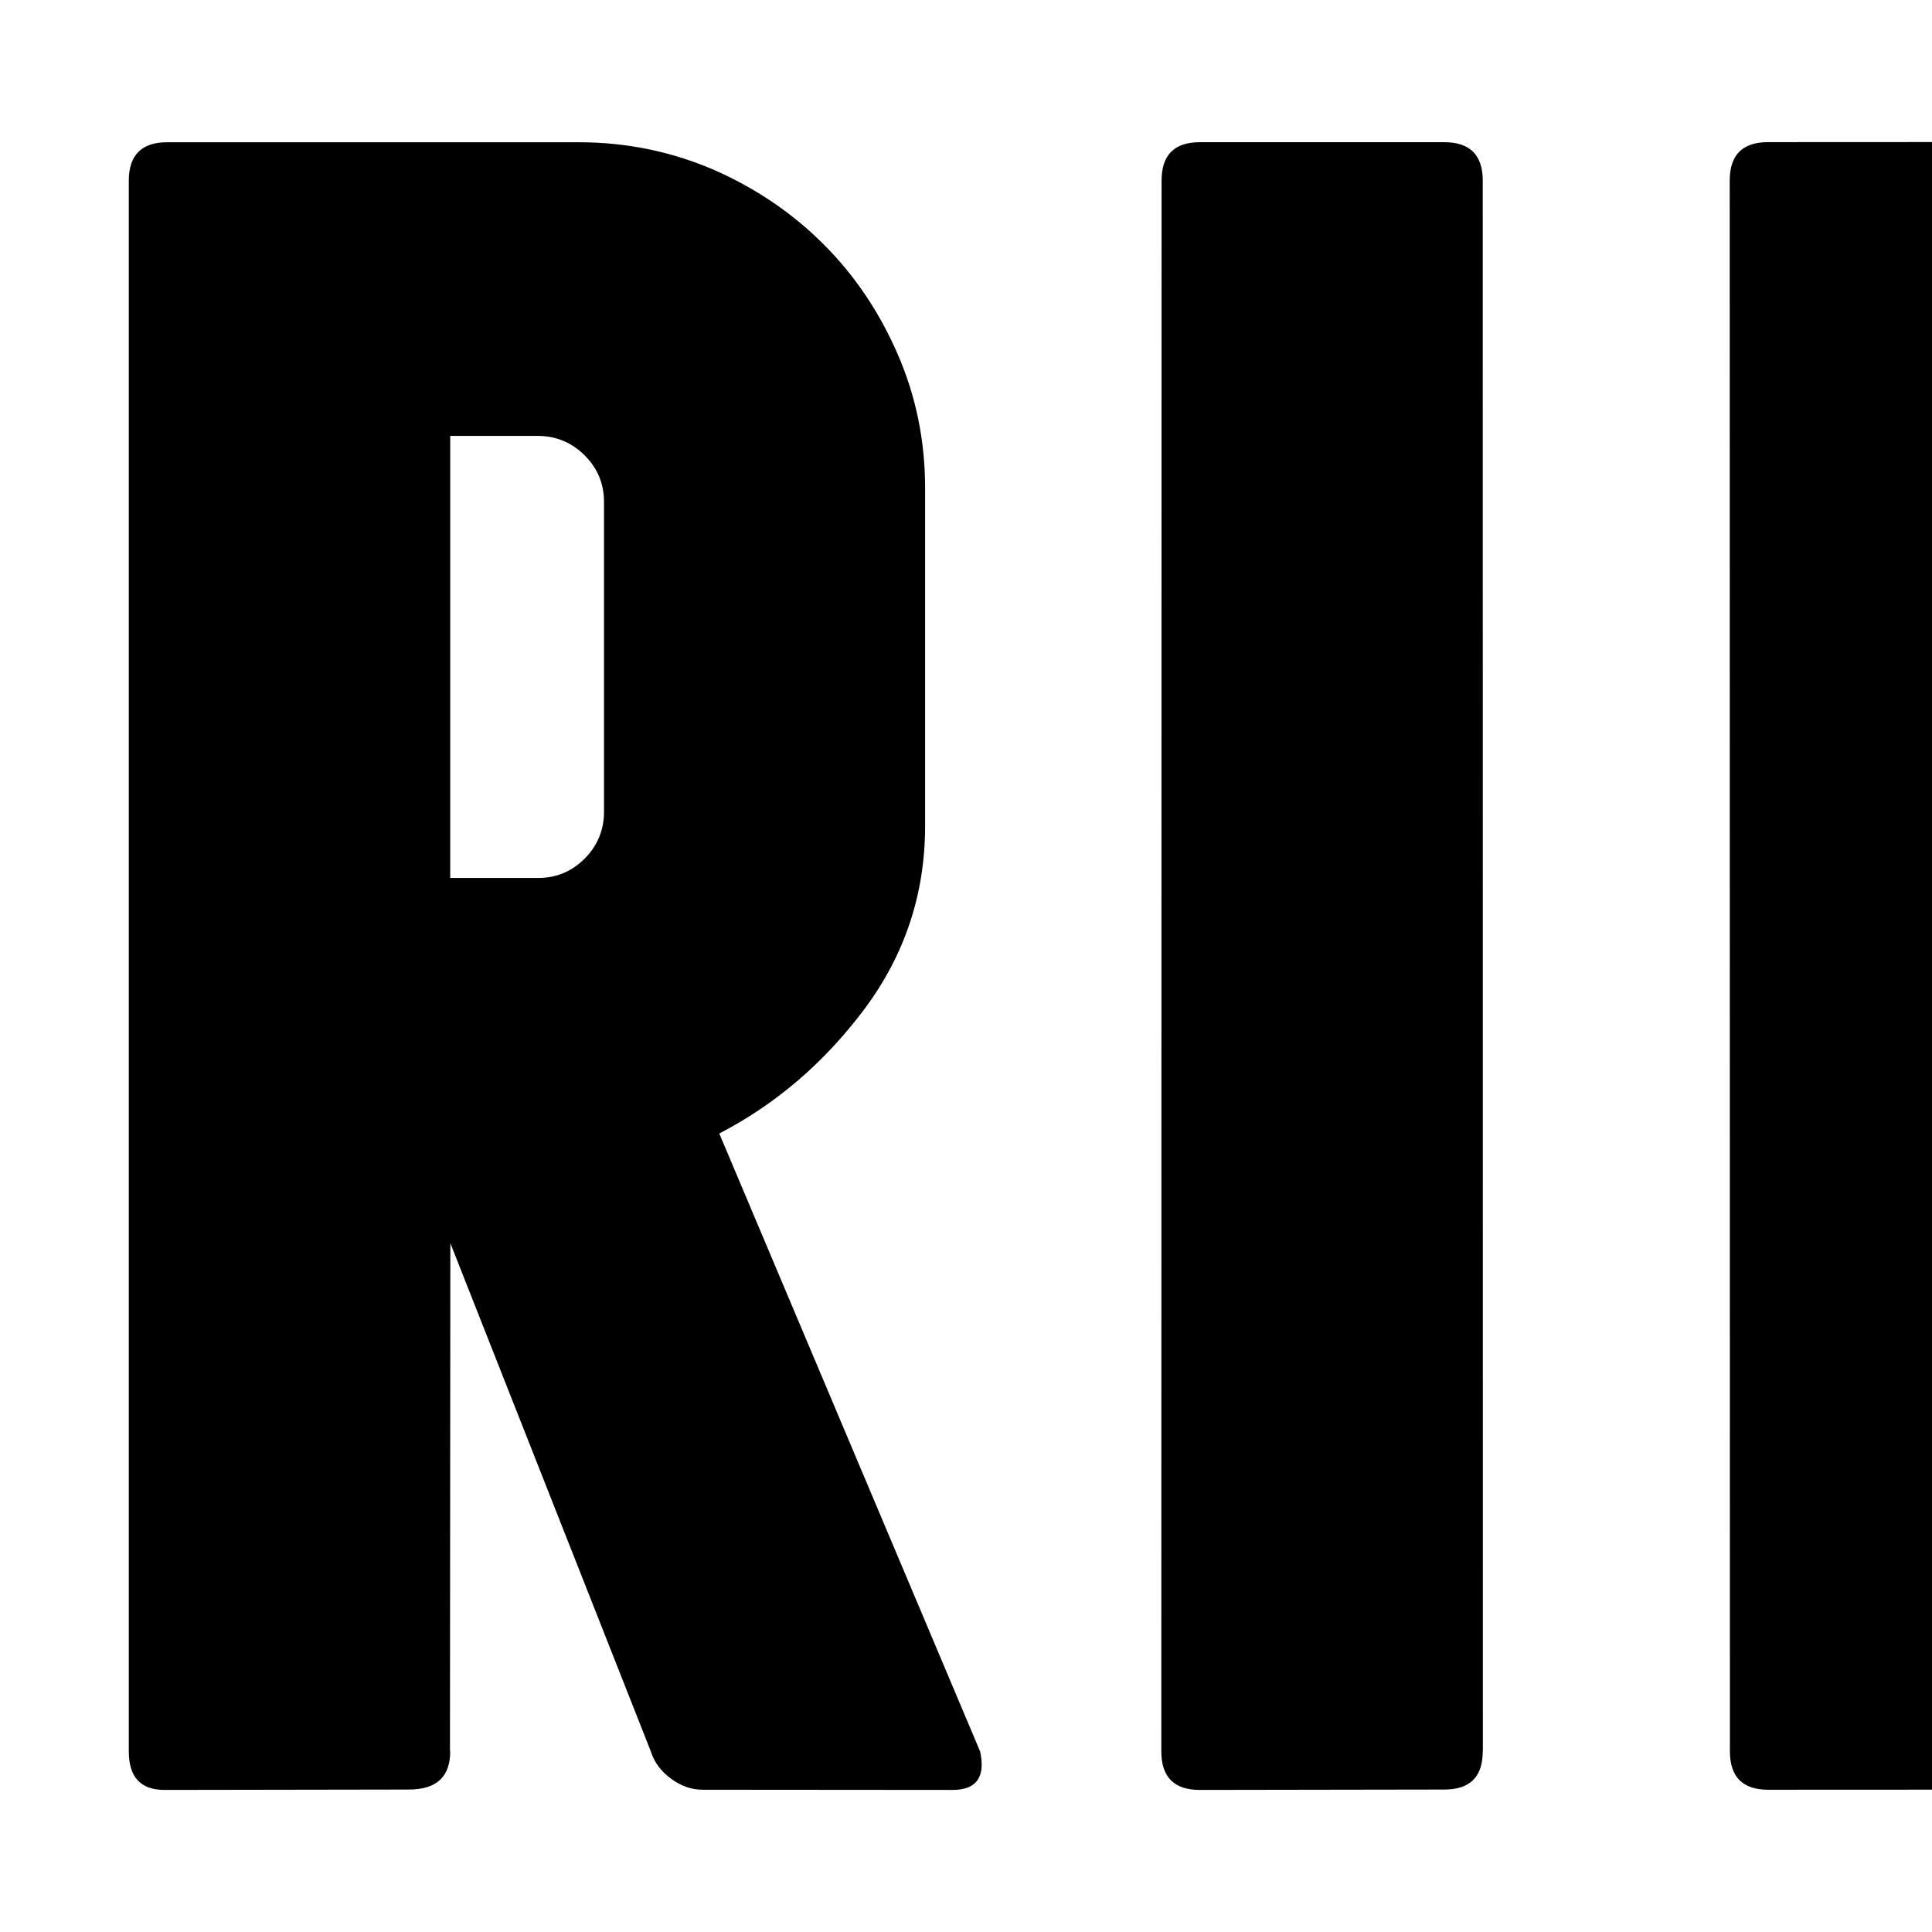
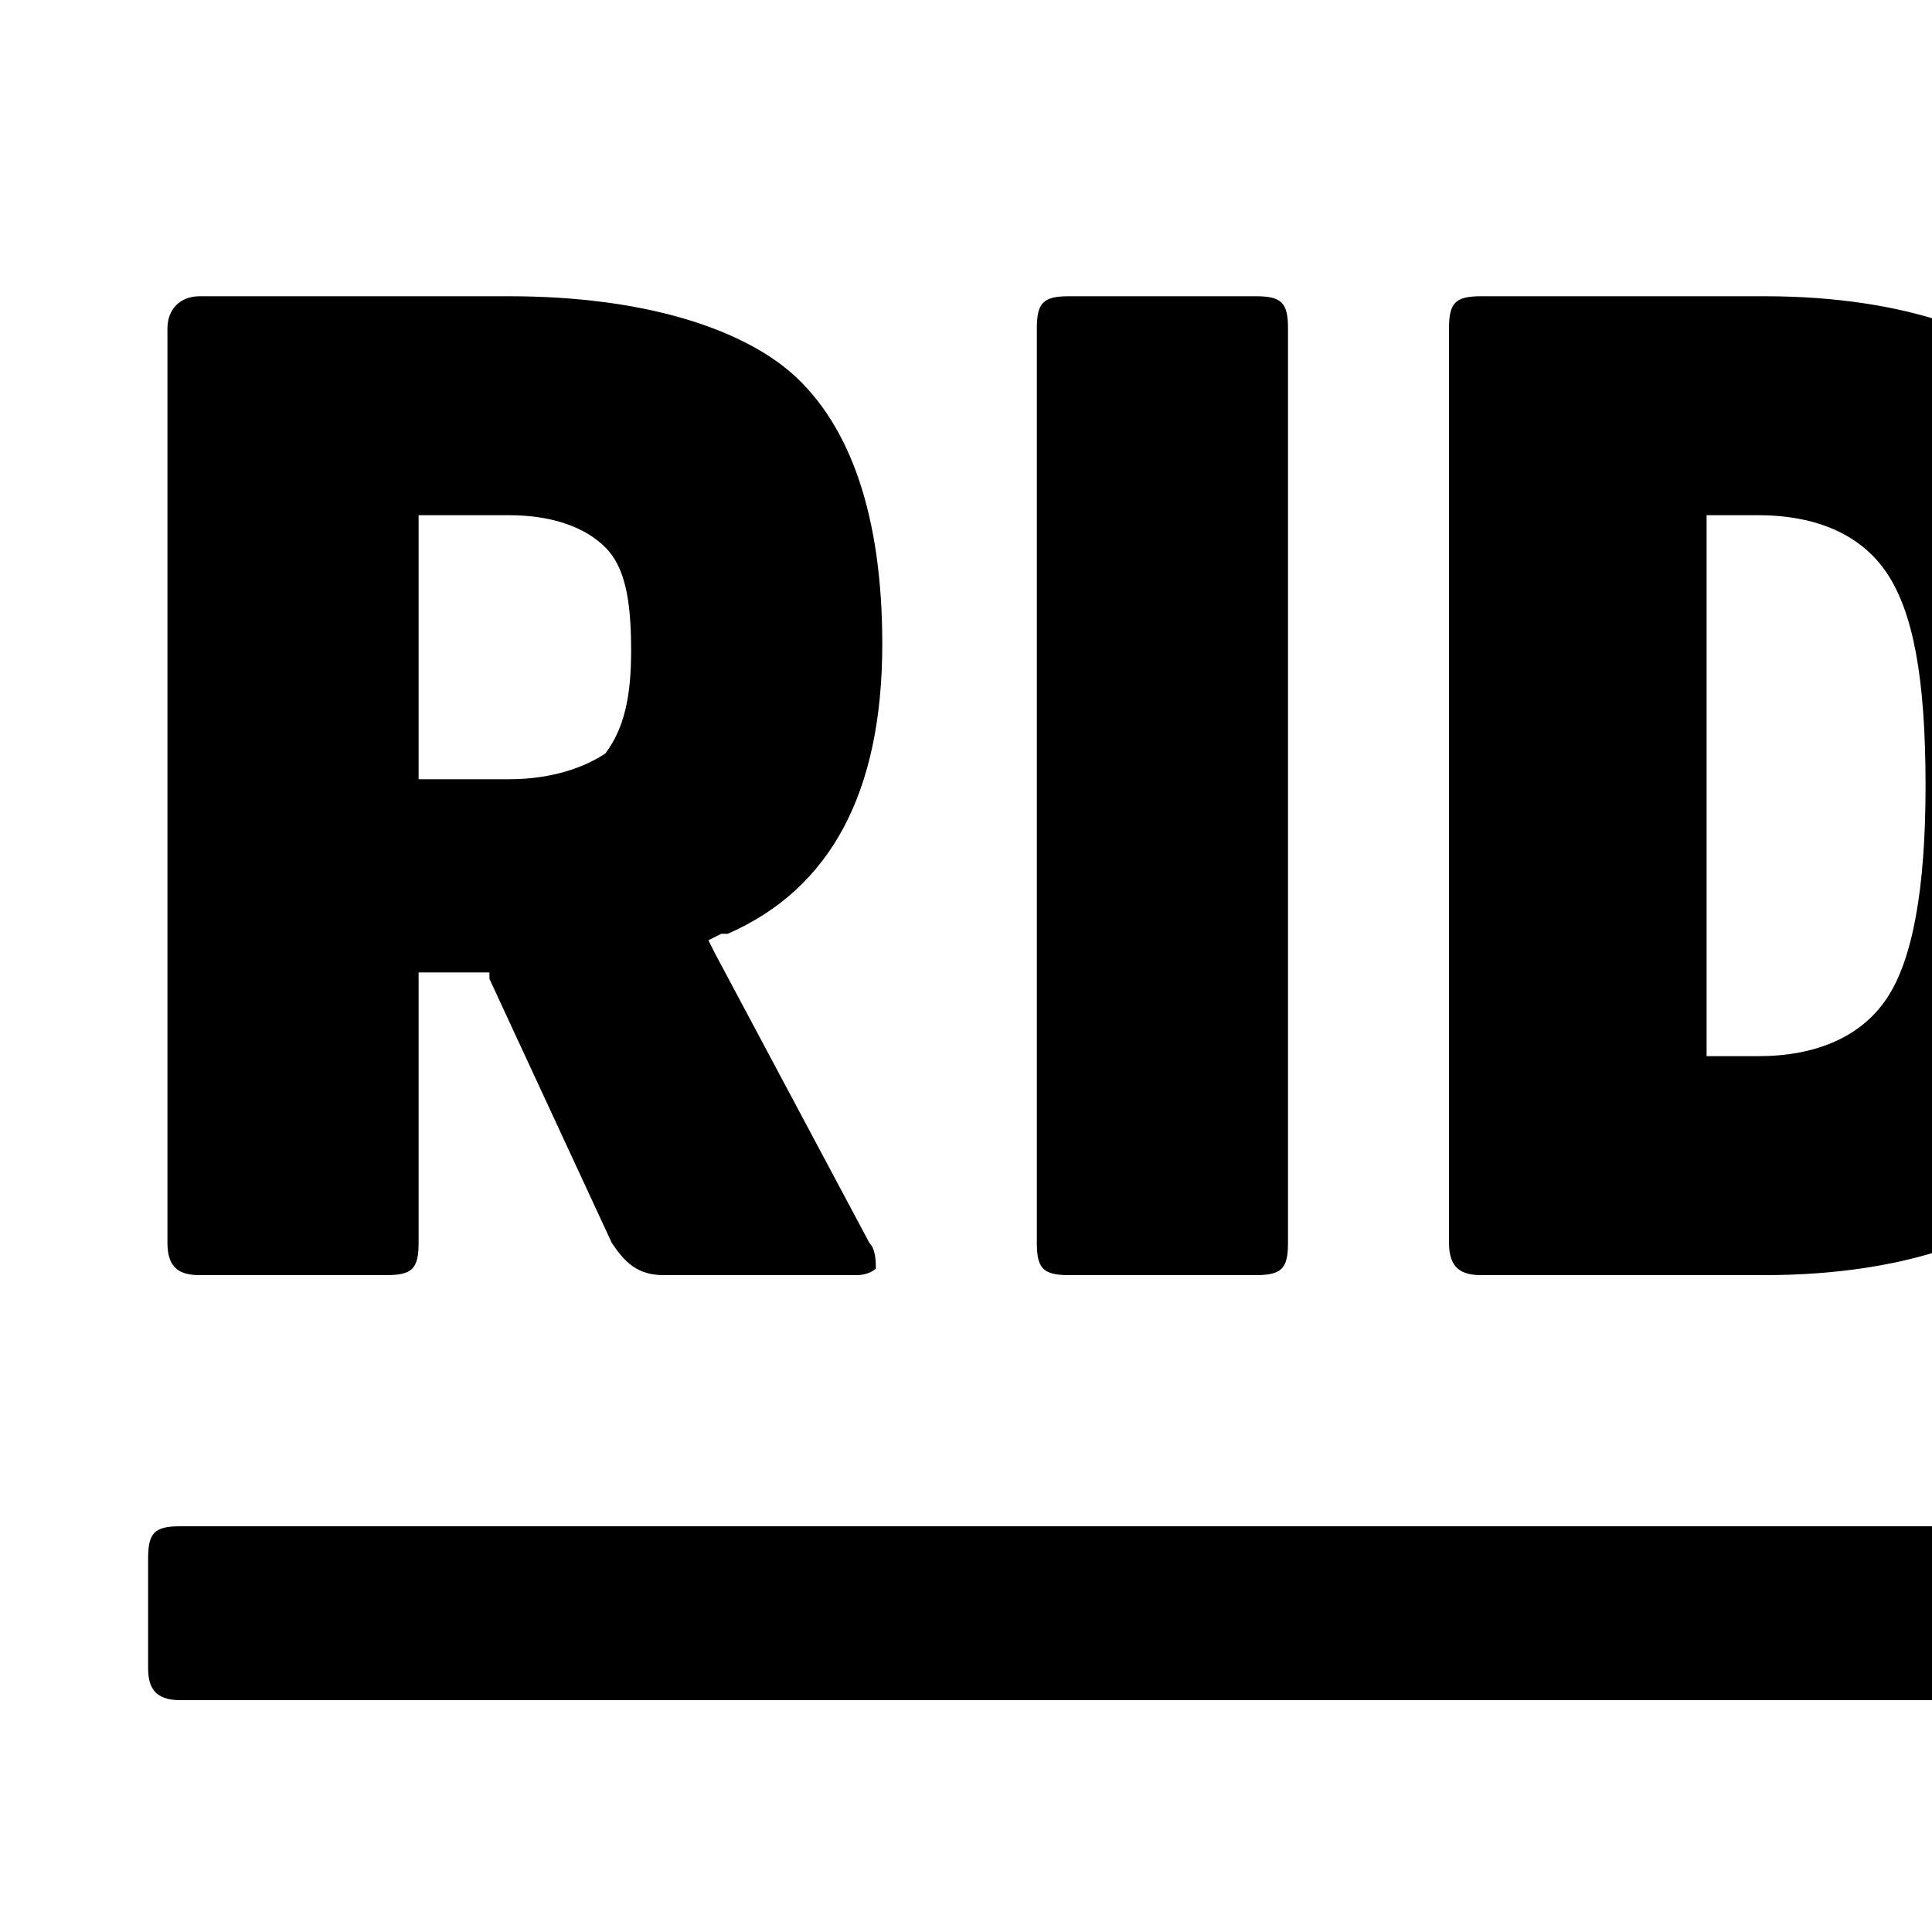
- <svg xmlns="http://www.w3.org/2000/svg" version="1.0" id="Layer_1" x="0px" y="0px" width="30px" height="30px" viewBox="-51.5 1 30 30" enable-background="new -51.5 1 30 30" xml:space="preserve">
-   <path d="M-44.509,28.193c0,0.396-0.21,0.595-0.643,0.595l-3.793,0.006c-0.369,0-0.555-0.197-0.555-0.598V3.806  c0-0.397,0.198-0.597,0.597-0.597h6.394c0.737,0,1.434,0.145,2.089,0.426c0.653,0.287,1.22,0.67,1.703,1.153  c0.485,0.482,0.868,1.051,1.154,1.706c0.286,0.655,0.428,1.35,0.428,2.085v5.247c0,1.052-0.314,1.998-0.938,2.837  c-0.627,0.839-1.38,1.483-2.258,1.938l4.05,9.595c0.087,0.397-0.056,0.598-0.426,0.598l-3.882-0.003c-0.17,0-0.333-0.055-0.489-0.17  c-0.158-0.115-0.263-0.255-0.317-0.428l-3.112-7.889l-0.006,7.886L-44.509,28.193z M-44.509,14.633h1.364  c0.286,0,0.523-0.101,0.723-0.3c0.197-0.197,0.301-0.443,0.301-0.724V8.793c0-0.285-0.102-0.523-0.301-0.723  c-0.199-0.197-0.442-0.301-0.723-0.301h-1.364v6.865V14.633z M-28.476,28.193c0,0.396-0.196,0.595-0.596,0.595l-3.798,0.006  c-0.396,0-0.597-0.197-0.597-0.598l0.004-24.391c0-0.397,0.196-0.597,0.596-0.597h3.795c0.395,0,0.596,0.197,0.596,0.597  l0.002,24.388H-28.476z M-17.649,3.206c0.738,0,1.433,0.145,2.091,0.426c0.652,0.287,1.22,0.67,1.704,1.153  c0.484,0.482,0.868,1.051,1.153,1.706c0.285,0.655,0.427,1.35,0.427,2.086v14.841c0,0.736-0.143,1.433-0.427,2.085  c-0.285,0.656-0.669,1.224-1.153,1.709c-0.484,0.483-1.052,0.866-1.704,1.151c-0.656,0.285-1.353,0.425-2.091,0.425l-6.393,0.003  c-0.396,0-0.596-0.197-0.596-0.595l-0.003-24.392c0-0.398,0.197-0.597,0.597-0.597l6.396-0.003L-17.649,3.206z M-17.267,8.793  c0-0.285-0.101-0.523-0.3-0.723c-0.198-0.197-0.442-0.301-0.722-0.301h-1.365v16.458h1.365c0.285,0,0.523-0.102,0.722-0.299  c0.198-0.199,0.3-0.443,0.3-0.726V8.793z M-3.875,28.193c0,0.396-0.198,0.595-0.596,0.595h-3.795c-0.396,0-0.596-0.197-0.596-0.595  L-8.865,3.806c0-0.397,0.198-0.597,0.597-0.597h3.796c0.395,0,0.596,0.197,0.596,0.597L-3.875,28.193z M11.134,16.724  c0.396,0.396,0.694,0.865,0.894,1.403c0.197,0.54,0.301,1.14,0.301,1.79v3.497c0,0.737-0.145,1.433-0.427,2.087  c-0.286,0.655-0.667,1.22-1.153,1.706c-0.484,0.484-1.051,0.866-1.705,1.15c-0.656,0.287-1.352,0.428-2.089,0.428h-6.27  c-0.171,0-0.332-0.024-0.49-0.065C0.038,28.676-0.04,28.5-0.04,28.186l0.001-24.38c0-0.397,0.198-0.597,0.597-0.597h6.395  c0.737,0,1.434,0.145,2.09,0.426c0.654,0.287,1.221,0.67,1.705,1.153c0.485,0.484,0.867,1.051,1.153,1.706  c0.286,0.653,0.426,1.35,0.426,2.085v2.813c0,1.31-0.396,2.403-1.194,3.283c-0.427,0.457-0.938,0.827-1.534,1.107  c0.628,0.228,1.139,0.542,1.536,0.937V16.724z M7.34,8.793c0-0.285-0.101-0.523-0.302-0.723C6.841,7.874,6.596,7.77,6.314,7.77  H4.949v5.8h1.365c0.285,0,0.526-0.102,0.724-0.301c0.197-0.197,0.302-0.442,0.302-0.723V8.793z M7.34,19.241  c0-0.286-0.101-0.526-0.302-0.727c-0.197-0.195-0.442-0.298-0.724-0.298H4.949v6.012h1.365c0.285,0,0.526-0.102,0.724-0.299  c0.198-0.199,0.302-0.443,0.302-0.726V19.241z M27.465,23.717c0,0.736-0.144,1.436-0.427,2.088  c-0.287,0.655-0.669,1.223-1.153,1.705c-0.483,0.485-1.052,0.867-1.703,1.152c-0.655,0.285-1.352,0.428-2.091,0.428h-1.619  c-0.739,0-1.434-0.146-2.089-0.428c-0.655-0.285-1.22-0.668-1.706-1.152c-0.483-0.484-0.867-1.051-1.154-1.705  c-0.285-0.652-0.425-1.352-0.425-2.088V8.281c0-0.736,0.142-1.434,0.427-2.086c0.285-0.656,0.669-1.221,1.154-1.708  c0.484-0.483,1.051-0.866,1.706-1.152c0.655-0.286,1.35-0.427,2.087-0.427h1.621c0.737,0,1.434,0.143,2.091,0.427  c0.651,0.287,1.218,0.669,1.703,1.152c0.484,0.486,0.866,1.05,1.151,1.708c0.285,0.654,0.429,1.351,0.429,2.086L27.465,23.717z   M22.475,8.493c0-0.284-0.101-0.524-0.3-0.723c-0.198-0.197-0.442-0.299-0.724-0.299h-0.344c-0.285,0-0.523,0.101-0.721,0.299  c-0.198,0.198-0.299,0.442-0.299,0.723v15.012c0,0.285,0.101,0.525,0.299,0.724c0.197,0.198,0.441,0.3,0.721,0.3h0.344  c0.285,0,0.525-0.102,0.724-0.3c0.199-0.198,0.3-0.441,0.3-0.724V8.493z M42.812,23.717c0,0.736-0.142,1.436-0.427,2.088  c-0.285,0.655-0.668,1.223-1.154,1.705c-0.484,0.485-1.051,0.867-1.705,1.152c-0.655,0.285-1.352,0.428-2.09,0.428h-1.62  c-0.736,0-1.433-0.146-2.086-0.428c-0.656-0.285-1.221-0.668-1.705-1.152c-0.486-0.484-0.869-1.051-1.152-1.705  c-0.287-0.652-0.427-1.352-0.427-2.088l0.002-15.436c0-0.736,0.144-1.434,0.427-2.086c0.285-0.656,0.667-1.221,1.152-1.708  c0.482-0.483,1.051-0.866,1.703-1.152c0.655-0.286,1.354-0.427,2.09-0.427h1.62c0.736,0,1.433,0.143,2.088,0.427  c0.654,0.287,1.221,0.669,1.705,1.152c0.484,0.486,0.867,1.05,1.154,1.708c0.285,0.654,0.428,1.351,0.428,2.086L42.812,23.717z   M37.823,8.493c0-0.284-0.101-0.524-0.297-0.723c-0.2-0.197-0.444-0.299-0.726-0.299H36.46c-0.287,0-0.529,0.101-0.724,0.299  c-0.196,0.198-0.301,0.442-0.301,0.723v15.012c0,0.285,0.103,0.525,0.301,0.724c0.194,0.198,0.44,0.3,0.724,0.3h0.341  c0.285,0,0.525-0.102,0.726-0.3c0.196-0.198,0.297-0.441,0.297-0.724V8.493z M60.552,3.398c0.055,0.131,0.055,0.262,0,0.407  l-5.8,10.873l5.713,13.518c0.055,0.144,0.039,0.275-0.039,0.406c-0.085,0.129-0.215,0.192-0.384,0.192h-4.224  c-0.169,0-0.328-0.05-0.468-0.149c-0.146-0.102-0.242-0.22-0.303-0.363l-3.112-7.077l-0.722,1.367v5.627  c0,0.397-0.199,0.598-0.597,0.598h-3.792c-0.397,0-0.599-0.197-0.599-0.598L46.225,3.804c0-0.398,0.197-0.597,0.597-0.597h3.79  c0.397,0,0.599,0.198,0.599,0.597v7.463l3.922-7.548c0.144-0.34,0.411-0.51,0.812-0.51h4.265c0.173-0.005,0.285,0.061,0.345,0.189  H60.552z M71.209,3.335c0.657,0.287,1.222,0.669,1.71,1.152c0.481,0.486,0.865,1.052,1.15,1.708  c0.285,0.654,0.429,1.351,0.429,2.086v1.62c0,0.397-0.187,0.655-0.555,0.768l-3.885,1.026c-0.368,0.117-0.551-0.027-0.551-0.427  V8.498c0-0.285-0.101-0.524-0.299-0.724c-0.199-0.197-0.443-0.298-0.727-0.298h-0.338c-0.289,0-0.527,0.101-0.727,0.298  c-0.198,0.198-0.301,0.443-0.301,0.724v2.601c0.028,0.313,0.087,0.581,0.172,0.811c0.086,0.228,0.241,0.458,0.472,0.683l5.587,4.177  c0.456,0.396,0.747,0.802,0.875,1.216c0.13,0.412,0.221,0.877,0.277,1.388v4.348c0,0.738-0.146,1.435-0.429,2.087  c-0.283,0.656-0.669,1.223-1.15,1.706c-0.488,0.486-1.053,0.869-1.708,1.153c-0.657,0.285-1.354,0.427-2.085,0.427h-1.621  c-0.737,0-1.434-0.146-2.085-0.427c-0.657-0.284-1.224-0.669-1.705-1.153c-0.486-0.483-0.87-1.051-1.153-1.706  c-0.287-0.652-0.427-1.349-0.427-2.087v-2.389c0-0.396,0.185-0.654,0.553-0.769l3.883-1.021c0.368-0.116,0.553,0.026,0.553,0.427  v3.541c0,0.284,0.101,0.525,0.302,0.725c0.196,0.197,0.44,0.299,0.724,0.299h0.338c0.287,0,0.527-0.102,0.725-0.299  c0.198-0.199,0.303-0.442,0.303-0.725v-2.645c-0.029-0.365-0.085-0.693-0.171-0.981c-0.087-0.285-0.258-0.539-0.512-0.768  l-5.502-4.223c-0.427-0.396-0.732-0.797-0.919-1.194c-0.185-0.397-0.275-0.922-0.275-1.576l-0.008-3.843  c0-0.736,0.144-1.434,0.427-2.086c0.283-0.656,0.667-1.221,1.15-1.708c0.484-0.483,1.051-0.866,1.706-1.152  c0.655-0.286,1.35-0.427,2.087-0.427h1.619C69.857,2.911,70.554,3.05,71.209,3.335z" />
+ <svg xmlns="http://www.w3.org/2000/svg" version="1.1" id="Layer_1" x="0px" y="0px" viewBox="0 0 30 30" style="enable-background:new 0 0 30 30;" xml:space="preserve">
+   <g>
+     <path d="M95.9,19.3c1.1,0.5,2.5,0.7,4.2,0.7c1.5,0,2.8-0.4,3.8-1.1s1.5-1.8,1.5-3.3c0-0.6-0.1-1.2-0.2-1.7   c-0.2-0.5-0.4-0.9-0.8-1.2c-0.4-0.4-0.8-0.7-1.1-0.9c-0.4-0.2-0.9-0.5-1.6-0.9c-1.4-0.7-2.1-1.4-2.1-2.1c0-0.5,0.3-0.8,0.5-0.9   c0.3-0.1,0.7-0.2,1.2-0.2c0.9,0,1.7,0.1,2.4,0.3c0.1,0,0.2,0,0.3,0c0.2,0,0.3-0.1,0.4-0.3l0.4-2.1c0-0.2,0-0.5-0.4-0.6   c-0.9-0.4-2.1-0.6-3.5-0.6c-1.8,0-3.1,0.3-3.9,1c-1,0.7-1.4,1.8-1.4,3.3c0,0.7,0.1,1.3,0.3,1.9c0.2,0.5,0.5,1,0.8,1.4   c0.4,0.4,0.8,0.7,1.1,0.9c0.4,0.2,0.8,0.5,1.4,0.8c0.8,0.4,1.3,0.8,1.6,1c0.3,0.3,0.5,0.6,0.5,1c0,0.8-0.8,1.2-2.3,1.2   c-0.9,0-1.8-0.2-2.6-0.5c-0.1,0-0.2-0.1-0.3-0.1c-0.1,0-0.2,0-0.3,0.4l-0.4,2.1c-0.1,0.3,0,0.4,0,0.4   C95.5,19.1,95.7,19.2,95.9,19.3z" />
+     <path d="M57,18.4c0.5,0.6,1.1,1,1.8,1.2c0.7,0.3,1.6,0.4,2.5,0.4c1,0,1.8-0.1,2.5-0.4s1.3-0.7,1.8-1.2c0.5-0.6,0.9-1.4,1.2-2.4   c0.3-1,0.4-2.3,0.4-3.8s-0.1-2.8-0.4-3.8S66.1,6.6,65.6,6s-1.1-1-1.8-1.2c-0.7-0.3-1.6-0.4-2.5-0.4c-1,0-1.8,0.1-2.5,0.4   C58.1,5,57.5,5.5,57,6c-0.5,0.6-0.9,1.4-1.2,2.4s-0.4,2.3-0.4,3.8s0.1,2.8,0.4,3.8C56.1,17,56.5,17.8,57,18.4z M59.8,8.8   c0.3-0.7,0.8-1,1.5-1s1.3,0.4,1.6,1c0.3,0.6,0.4,1.8,0.4,3.5s-0.1,2.8-0.4,3.4c-0.3,0.7-0.8,1-1.6,1c-0.7,0-1.3-0.4-1.5-1   c-0.3-0.6-0.4-1.8-0.4-3.4C59.4,10.5,59.5,9.4,59.8,8.8z" />
+     <path d="M70.3,18.4c0.5,0.6,1.1,1,1.8,1.2c0.7,0.3,1.6,0.4,2.5,0.4c1,0,1.8-0.1,2.5-0.4s1.3-0.7,1.8-1.2c0.5-0.6,0.9-1.4,1.2-2.4   c0.3-1,0.4-2.3,0.4-3.8s-0.1-2.8-0.4-3.8S79.4,6.6,78.9,6s-1.1-1-1.8-1.2c-0.7-0.3-1.6-0.4-2.5-0.4c-1,0-1.8,0.1-2.5,0.4   C71.4,5,70.8,5.5,70.3,6c-0.5,0.6-0.9,1.4-1.2,2.4c-0.3,1-0.4,2.3-0.4,3.8s0.1,2.8,0.4,3.8C69.4,17,69.8,17.8,70.3,18.4z M73.1,8.8   c0.3-0.7,0.8-1,1.5-1s1.3,0.4,1.6,1c0.3,0.6,0.4,1.8,0.4,3.5s-0.1,2.8-0.4,3.4c-0.3,0.7-0.8,1-1.6,1c-0.7,0-1.3-0.4-1.5-1   c-0.3-0.6-0.4-1.8-0.4-3.4C72.7,10.5,72.9,9.4,73.1,8.8z" />
+     <path d="M83.3,19.8h2.9c0.4,0,0.5-0.1,0.5-0.5v-6.1v-0.8l0.3,0.7l2.9,6.1c0.2,0.4,0.4,0.5,0.8,0.5h3.1c0.2,0,0.3-0.1,0.3-0.1   c0-0.1,0.1-0.2-0.1-0.4l-3.8-7.7v-0.1v-0.1l3.6-6.2C94,5,94,4.9,93.9,4.8c0,0-0.1-0.1-0.3-0.1h-3.1c-0.3,0-0.6,0.2-0.8,0.6L87,10   l-0.3,0.6V9.9V5.1c0-0.4-0.1-0.5-0.5-0.5h-2.9c-0.4,0-0.5,0.1-0.5,0.5v14.2C82.8,19.7,82.9,19.8,83.3,19.8z" />
+     <path d="M23,19.8h4.4c2.2,0,3.9-0.6,4.9-1.7s1.5-3.1,1.5-5.9s-0.5-4.7-1.5-5.9c-1-1.1-2.7-1.7-4.9-1.7H23c-0.4,0-0.5,0.1-0.5,0.5   v14.2C22.5,19.7,22.7,19.8,23,19.8z M26.5,16.2v-8V8h0.2h0.6c0.9,0,1.6,0.3,2,0.9c0.4,0.6,0.6,1.6,0.6,3.3c0,1.6-0.2,2.7-0.6,3.3   c-0.4,0.6-1.1,0.9-2,0.9h-0.6h-0.2V16.2z" />
+     <path d="M43.1,19.8h5.4c3.6,0,5.3-1.4,5.3-4.4c0-0.9-0.2-1.7-0.6-2.3c-0.4-0.6-0.9-1-1.5-1.2l-0.2-0.1L51,11.7l0.4-0.2l0.2-0.1   c1.1-0.5,1.7-1.5,1.7-3c0-1.4-0.4-2.4-1.2-2.9c-0.8-0.6-2.2-0.8-4.1-0.8h-5c-0.4,0-0.5,0.1-0.5,0.5v14.2   C42.6,19.7,42.7,19.8,43.1,19.8z M46.4,10.5V7.8V7.7h0.2H48c0.6,0,1,0.1,1.2,0.3c0.3,0.2,0.4,0.6,0.4,1.1s-0.1,0.9-0.4,1.2   c-0.3,0.2-0.7,0.4-1.2,0.4h-1.4h-0.2C46.4,10.7,46.4,10.5,46.4,10.5z M46.4,16.6v-3v-0.2h0.2h1.6c0.6,0,1,0.1,1.3,0.4   c0.3,0.3,0.4,0.7,0.4,1.3s-0.1,1-0.4,1.3c-0.3,0.3-0.7,0.4-1.3,0.4h-1.6h-0.2V16.6z" />
+     <path d="M105,23.7H65c-1.9,0-4,0-6.3,0.5c-1.8,0.3-3.5,1.1-4.7,2.2l-0.1,0.1l-0.1-0.1c-1.2-1.1-2.8-1.9-4.7-2.2   c-2.3-0.4-6.3-0.5-6.3-0.5h-40c-0.4,0-0.5,0.1-0.5,0.5s0,1.3,0,1.7c0,0.3,0.1,0.5,0.5,0.5h40.3c0.9,0,3.9,0,5.6,0.4   c2.6,0.6,4,2.5,4.3,2.9h1.9c0.3-0.4,1.7-2.3,4.3-2.9c1.6-0.4,4.6-0.4,5.8-0.4h40c0.4,0,0.5-0.1,0.5-0.5v-1.7   C105.4,23.9,105.3,23.7,105,23.7z" />
+     <path d="M3.1,19.8H6c0.4,0,0.5-0.1,0.5-0.5v-4v-0.2h0.2h0.8h0.1v0.1l1.9,4.1c0.2,0.3,0.4,0.5,0.8,0.5h3c0.2,0,0.3-0.1,0.3-0.1   c0-0.1,0-0.3-0.1-0.4l-2.4-4.5L11,14.6l0.2-0.1h0.1c1.6-0.7,2.4-2.2,2.4-4.5c0-2-0.5-3.4-1.4-4.2C11.5,5.1,10,4.6,7.9,4.6H3.1   c-0.3,0-0.5,0.2-0.5,0.5v14.2C2.6,19.7,2.8,19.8,3.1,19.8z M6.5,11.9V8.1V8h0.2h1.2c0.7,0,1.2,0.2,1.5,0.5s0.4,0.8,0.4,1.6   c0,0.7-0.1,1.2-0.4,1.6c-0.3,0.2-0.8,0.4-1.5,0.4H6.7H6.5V11.9z" />
+     <path d="M16.6,19.8h2.9c0.4,0,0.5-0.1,0.5-0.5V5.1c0-0.4-0.1-0.5-0.5-0.5h-2.9c-0.4,0-0.5,0.1-0.5,0.5v14.2   C16.1,19.7,16.2,19.8,16.6,19.8z" />
+     <path d="M36.6,19.8h2.9c0.4,0,0.5-0.1,0.5-0.5V5.1c0-0.4-0.1-0.5-0.5-0.5h-2.9c-0.4,0-0.5,0.1-0.5,0.5v14.2   C36.1,19.7,36.3,19.8,36.6,19.8z" />
+   </g>
</svg>
